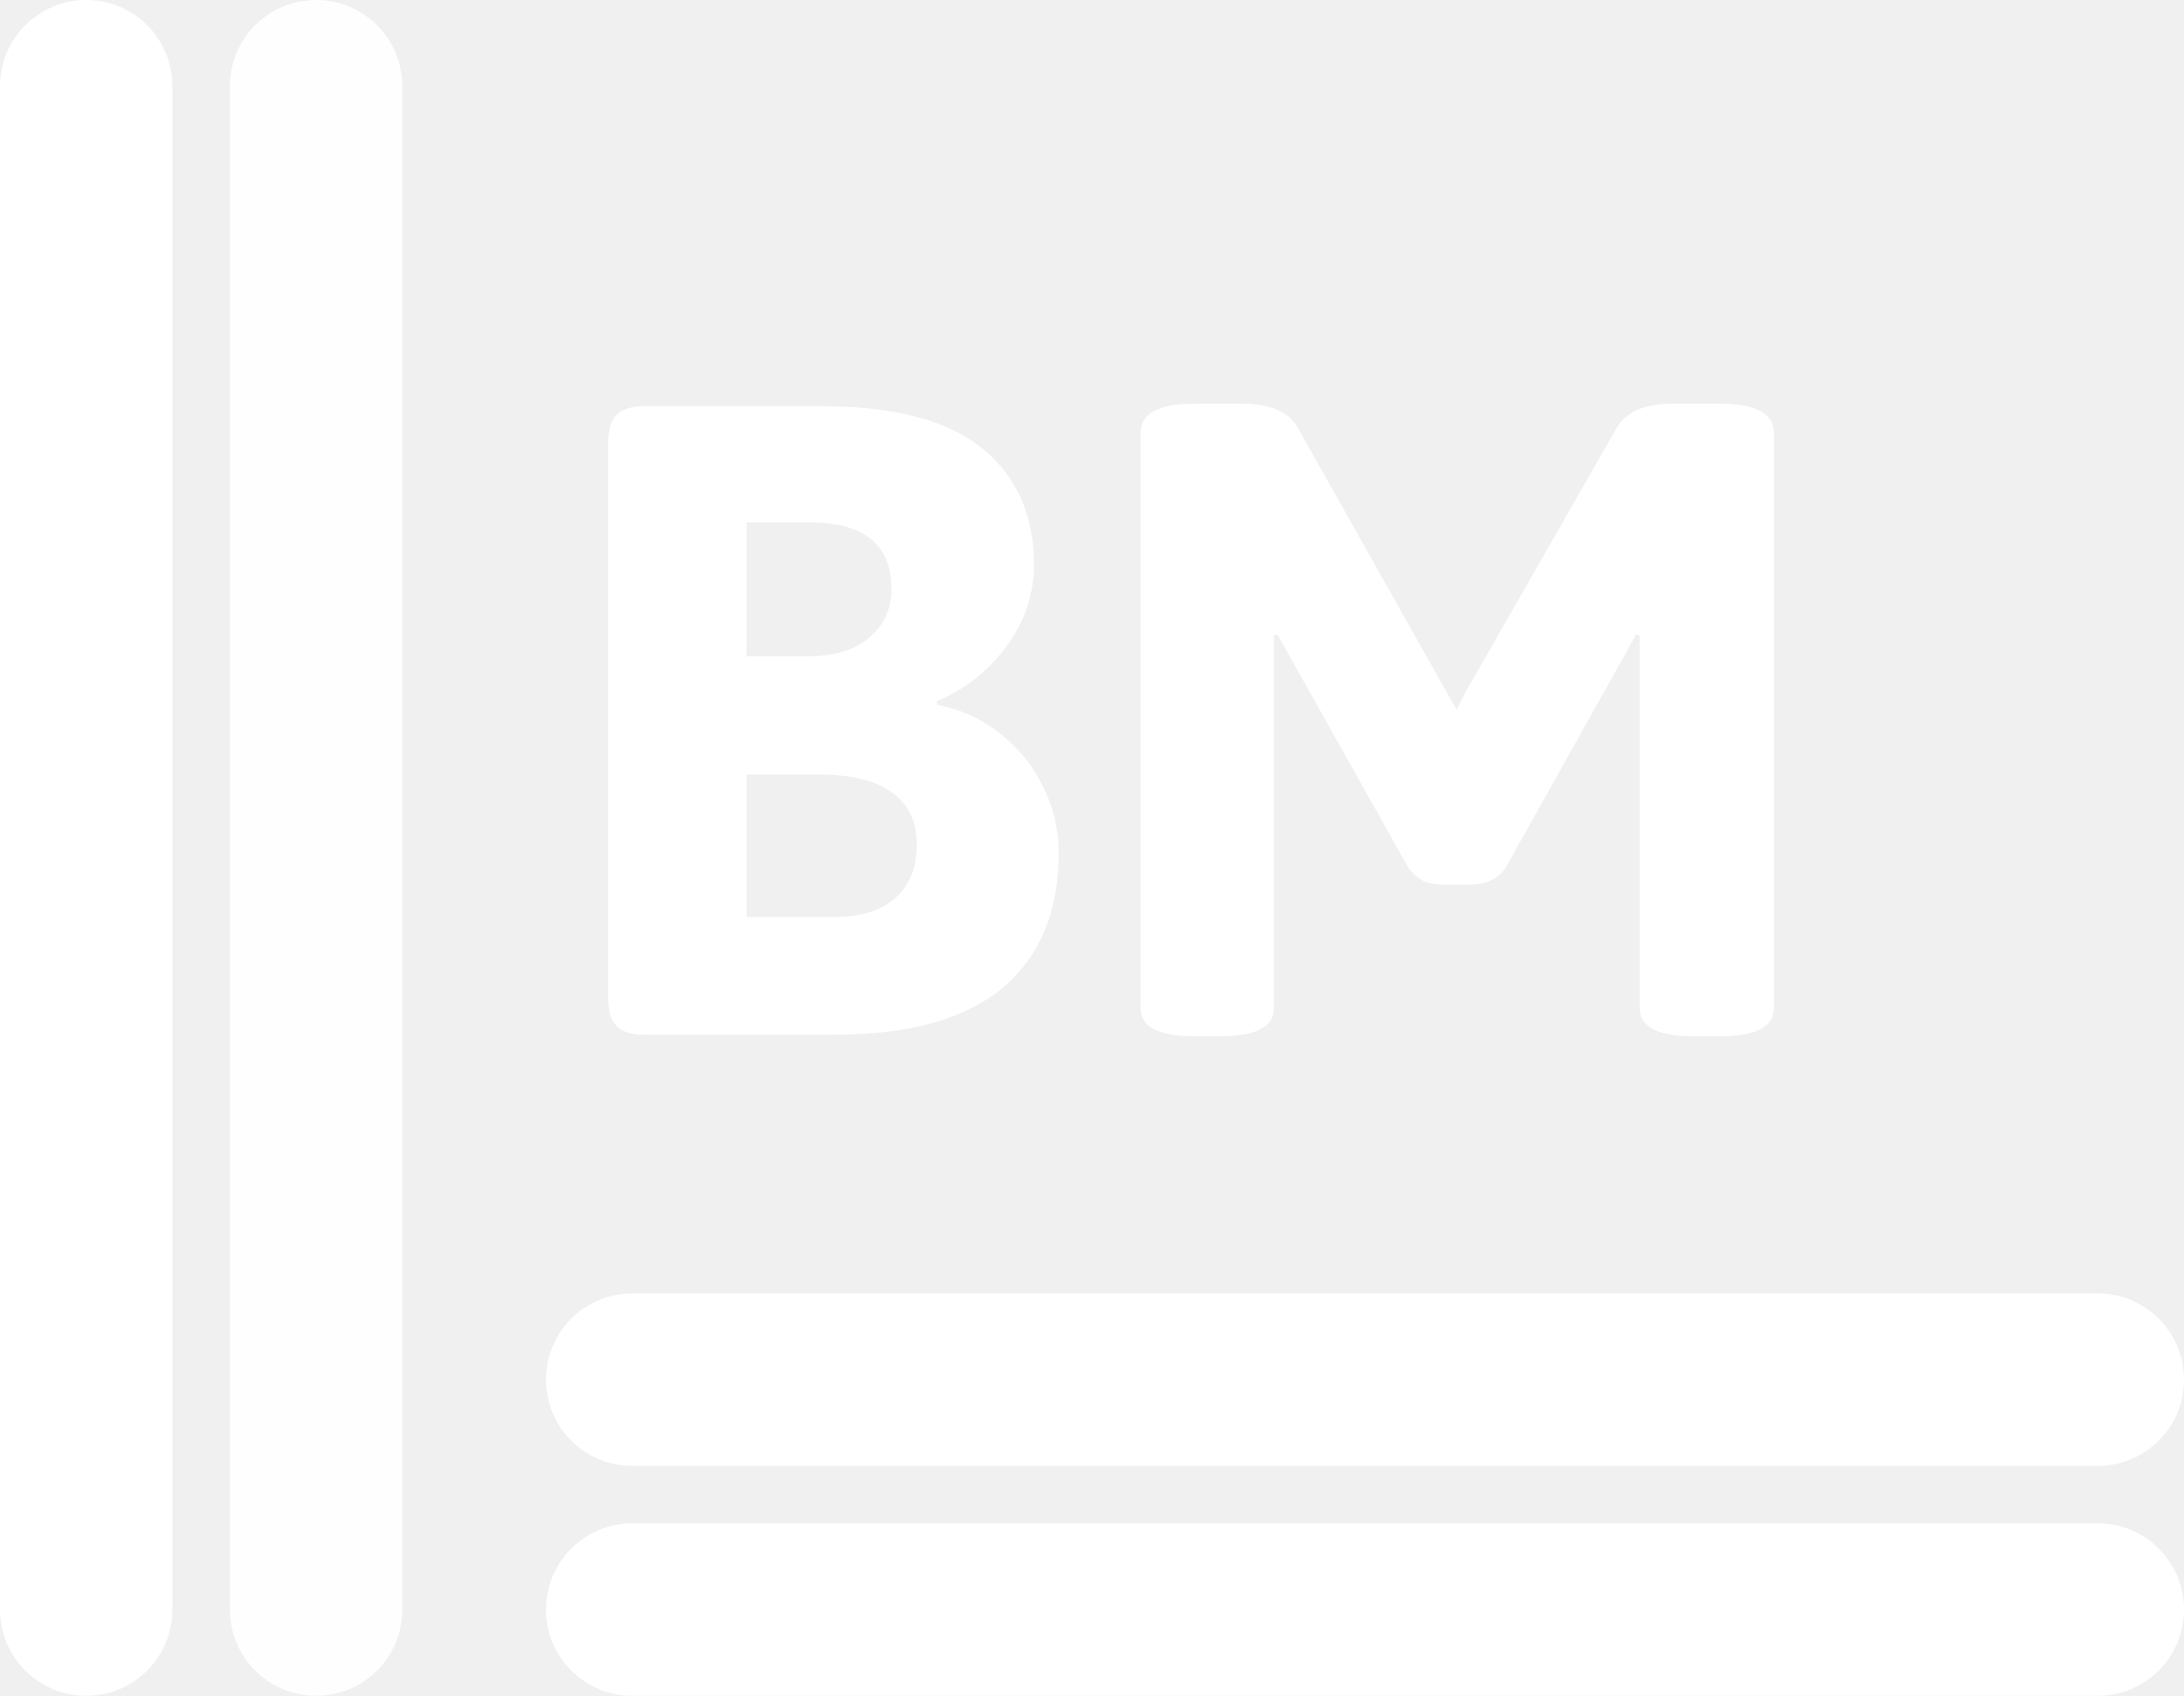
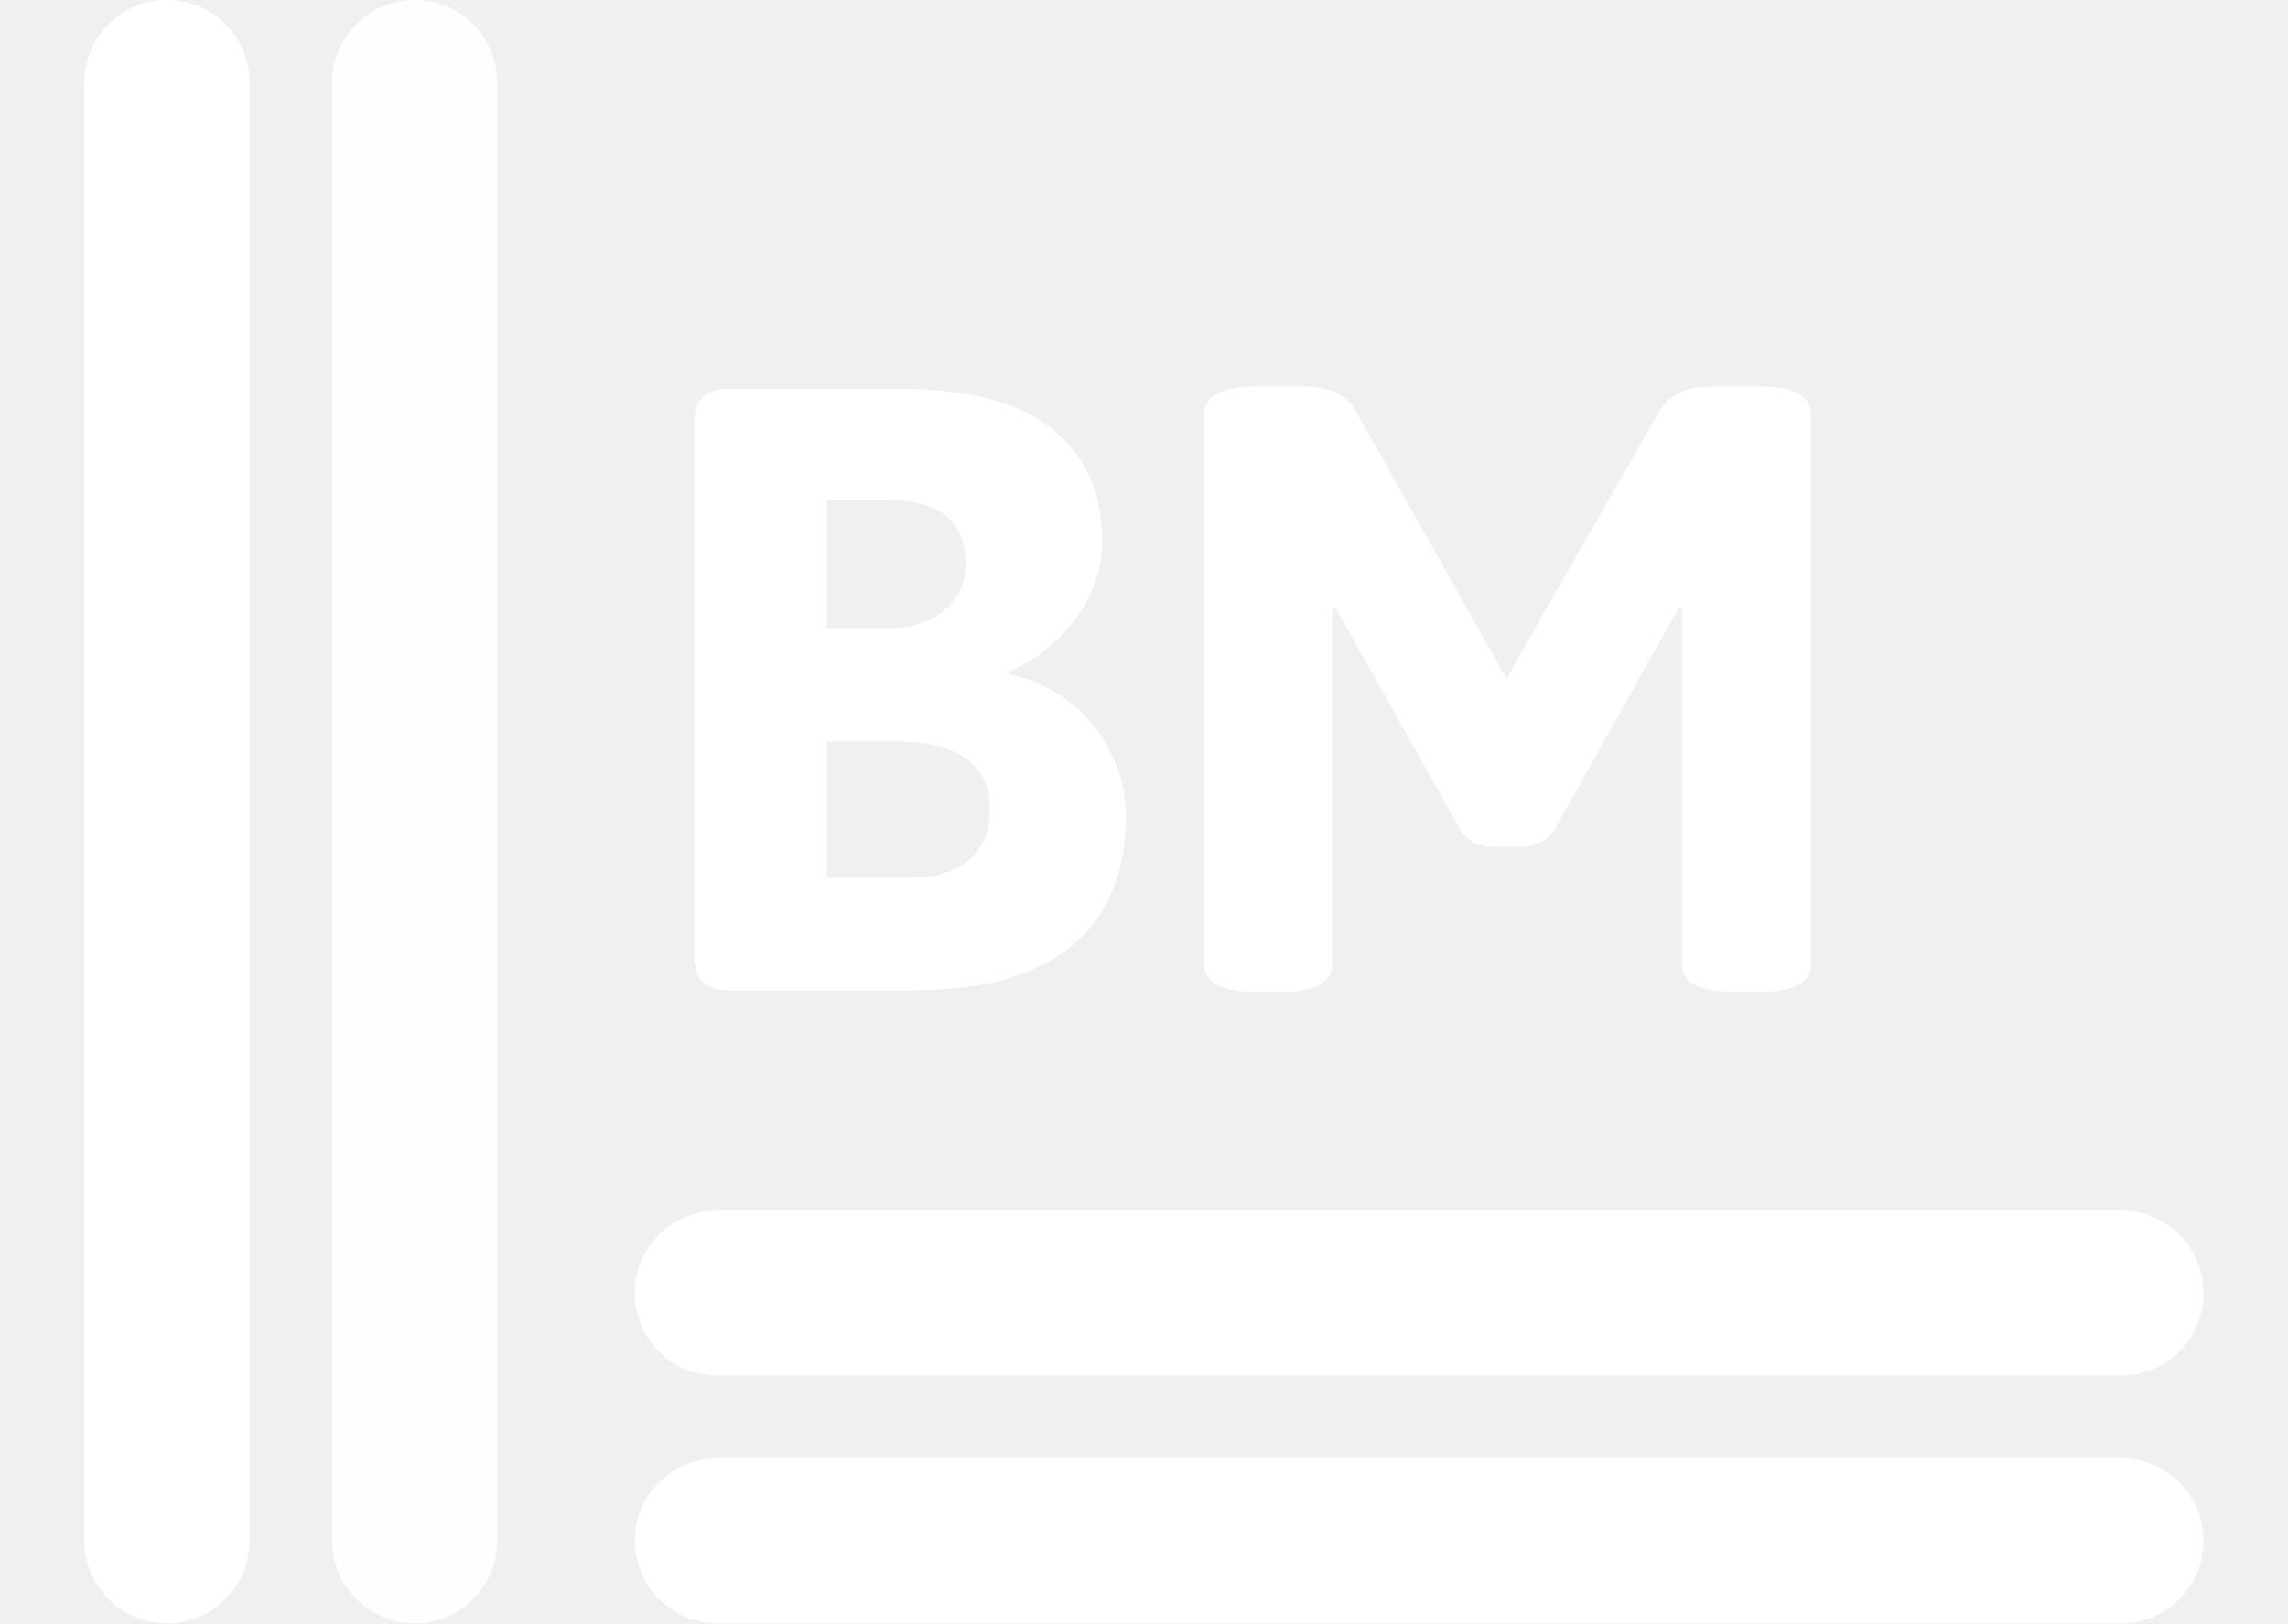
- <svg xmlns="http://www.w3.org/2000/svg" width="76" height="59" viewBox="0 0 76 59" fill="none">
-   <rect opacity="0.9" x="8" width="6" height="59" rx="3" fill="white" />
-   <path d="M22.41 36C21.977 36 21.66 35.9 21.461 35.701C21.262 35.502 21.162 35.185 21.162 34.752V15.363C21.162 14.93 21.262 14.619 21.461 14.432C21.66 14.232 21.977 14.133 22.41 14.133H28.598C31.129 14.133 32.992 14.625 34.188 15.609C35.383 16.582 35.98 17.93 35.98 19.652C35.98 20.684 35.658 21.633 35.014 22.5C34.369 23.367 33.56 24 32.588 24.398L32.623 24.521C33.443 24.686 34.17 25.02 34.803 25.523C35.447 26.027 35.945 26.643 36.297 27.369C36.66 28.096 36.842 28.857 36.842 29.654C36.842 31.705 36.191 33.275 34.891 34.365C33.59 35.455 31.639 36 29.037 36H22.41ZM28.123 22.834C29.037 22.834 29.746 22.617 30.25 22.184C30.766 21.738 31.023 21.176 31.023 20.496C31.023 18.949 30.074 18.176 28.176 18.176H25.979V22.834H28.123ZM29.037 31.904C29.939 31.904 30.643 31.688 31.146 31.254C31.65 30.809 31.902 30.182 31.902 29.373C31.902 28.576 31.609 27.973 31.023 27.562C30.449 27.152 29.617 26.947 28.527 26.947H25.979V31.904H29.037ZM41.57 36.053C40.316 36.053 39.69 35.725 39.69 35.068V15.065C39.69 14.725 39.842 14.473 40.147 14.309C40.451 14.133 40.926 14.045 41.57 14.045H43.223C44.219 14.045 44.869 14.332 45.174 14.906L50.43 24.24L50.693 24.697L50.957 24.152L56.248 14.906C56.565 14.332 57.221 14.045 58.217 14.045H59.852C61.105 14.045 61.732 14.385 61.732 15.065V35.068C61.732 35.725 61.105 36.053 59.852 36.053H58.938C57.684 36.053 57.057 35.725 57.057 35.068V22.113L56.934 22.078L52.398 30.182C52.129 30.58 51.713 30.779 51.15 30.779H50.254C49.961 30.779 49.715 30.732 49.516 30.639C49.316 30.533 49.147 30.381 49.006 30.182L44.453 22.078L44.33 22.113V35.068C44.33 35.725 43.709 36.053 42.467 36.053H41.57Z" fill="white" />
-   <rect x="19" y="45" width="57" height="6" rx="3" fill="white" />
-   <rect x="19" y="53" width="57" height="6" rx="3" fill="white" />
+ <svg xmlns="http://www.w3.org/2000/svg" width="62" height="44" viewBox="0 0 77 59" fill="none">
+   <rect opacity="0.9" x="9" width="6" height="59" rx="3" fill="white" />
+   <path d="M23.41 36C22.977 36 22.66 35.9 22.461 35.701C22.262 35.502 22.162 35.185 22.162 34.752V15.363C22.162 14.93 22.262 14.619 22.461 14.432C22.66 14.232 22.977 14.133 23.41 14.133H29.598C32.129 14.133 33.992 14.625 35.188 15.609C36.383 16.582 36.98 17.93 36.98 19.652C36.98 20.684 36.658 21.633 36.014 22.5C35.369 23.367 34.56 24 33.588 24.398L33.623 24.521C34.443 24.686 35.17 25.02 35.803 25.523C36.447 26.027 36.945 26.643 37.297 27.369C37.66 28.096 37.842 28.857 37.842 29.654C37.842 31.705 37.191 33.275 35.891 34.365C34.59 35.455 32.639 36 30.037 36H23.41ZM29.123 22.834C30.037 22.834 30.746 22.617 31.25 22.184C31.766 21.738 32.023 21.176 32.023 20.496C32.023 18.949 31.074 18.176 29.176 18.176H26.979V22.834H29.123ZM30.037 31.904C30.939 31.904 31.643 31.688 32.147 31.254C32.65 30.809 32.902 30.182 32.902 29.373C32.902 28.576 32.609 27.973 32.023 27.562C31.449 27.152 30.617 26.947 29.527 26.947H26.979V31.904H30.037ZM42.57 36.053C41.316 36.053 40.69 35.725 40.69 35.068V15.065C40.69 14.725 40.842 14.473 41.147 14.309C41.451 14.133 41.926 14.045 42.57 14.045H44.223C45.219 14.045 45.869 14.332 46.174 14.906L51.43 24.24L51.693 24.697L51.957 24.152L57.248 14.906C57.565 14.332 58.221 14.045 59.217 14.045H60.852C62.105 14.045 62.732 14.385 62.732 15.065V35.068C62.732 35.725 62.105 36.053 60.852 36.053H59.938C58.684 36.053 58.057 35.725 58.057 35.068V22.113L57.934 22.078L53.398 30.182C53.129 30.58 52.713 30.779 52.15 30.779H51.254C50.961 30.779 50.715 30.732 50.516 30.639C50.316 30.533 50.147 30.381 50.006 30.182L45.453 22.078L45.33 22.113V35.068C45.33 35.725 44.709 36.053 43.467 36.053H42.57Z" fill="white" />
+   <rect x="20" y="44" width="57" height="6" rx="3" fill="white" />
+   <rect x="20" y="53" width="57" height="6" rx="3" fill="white" />
  <rect width="6" height="59" rx="3" fill="white" />
</svg>
